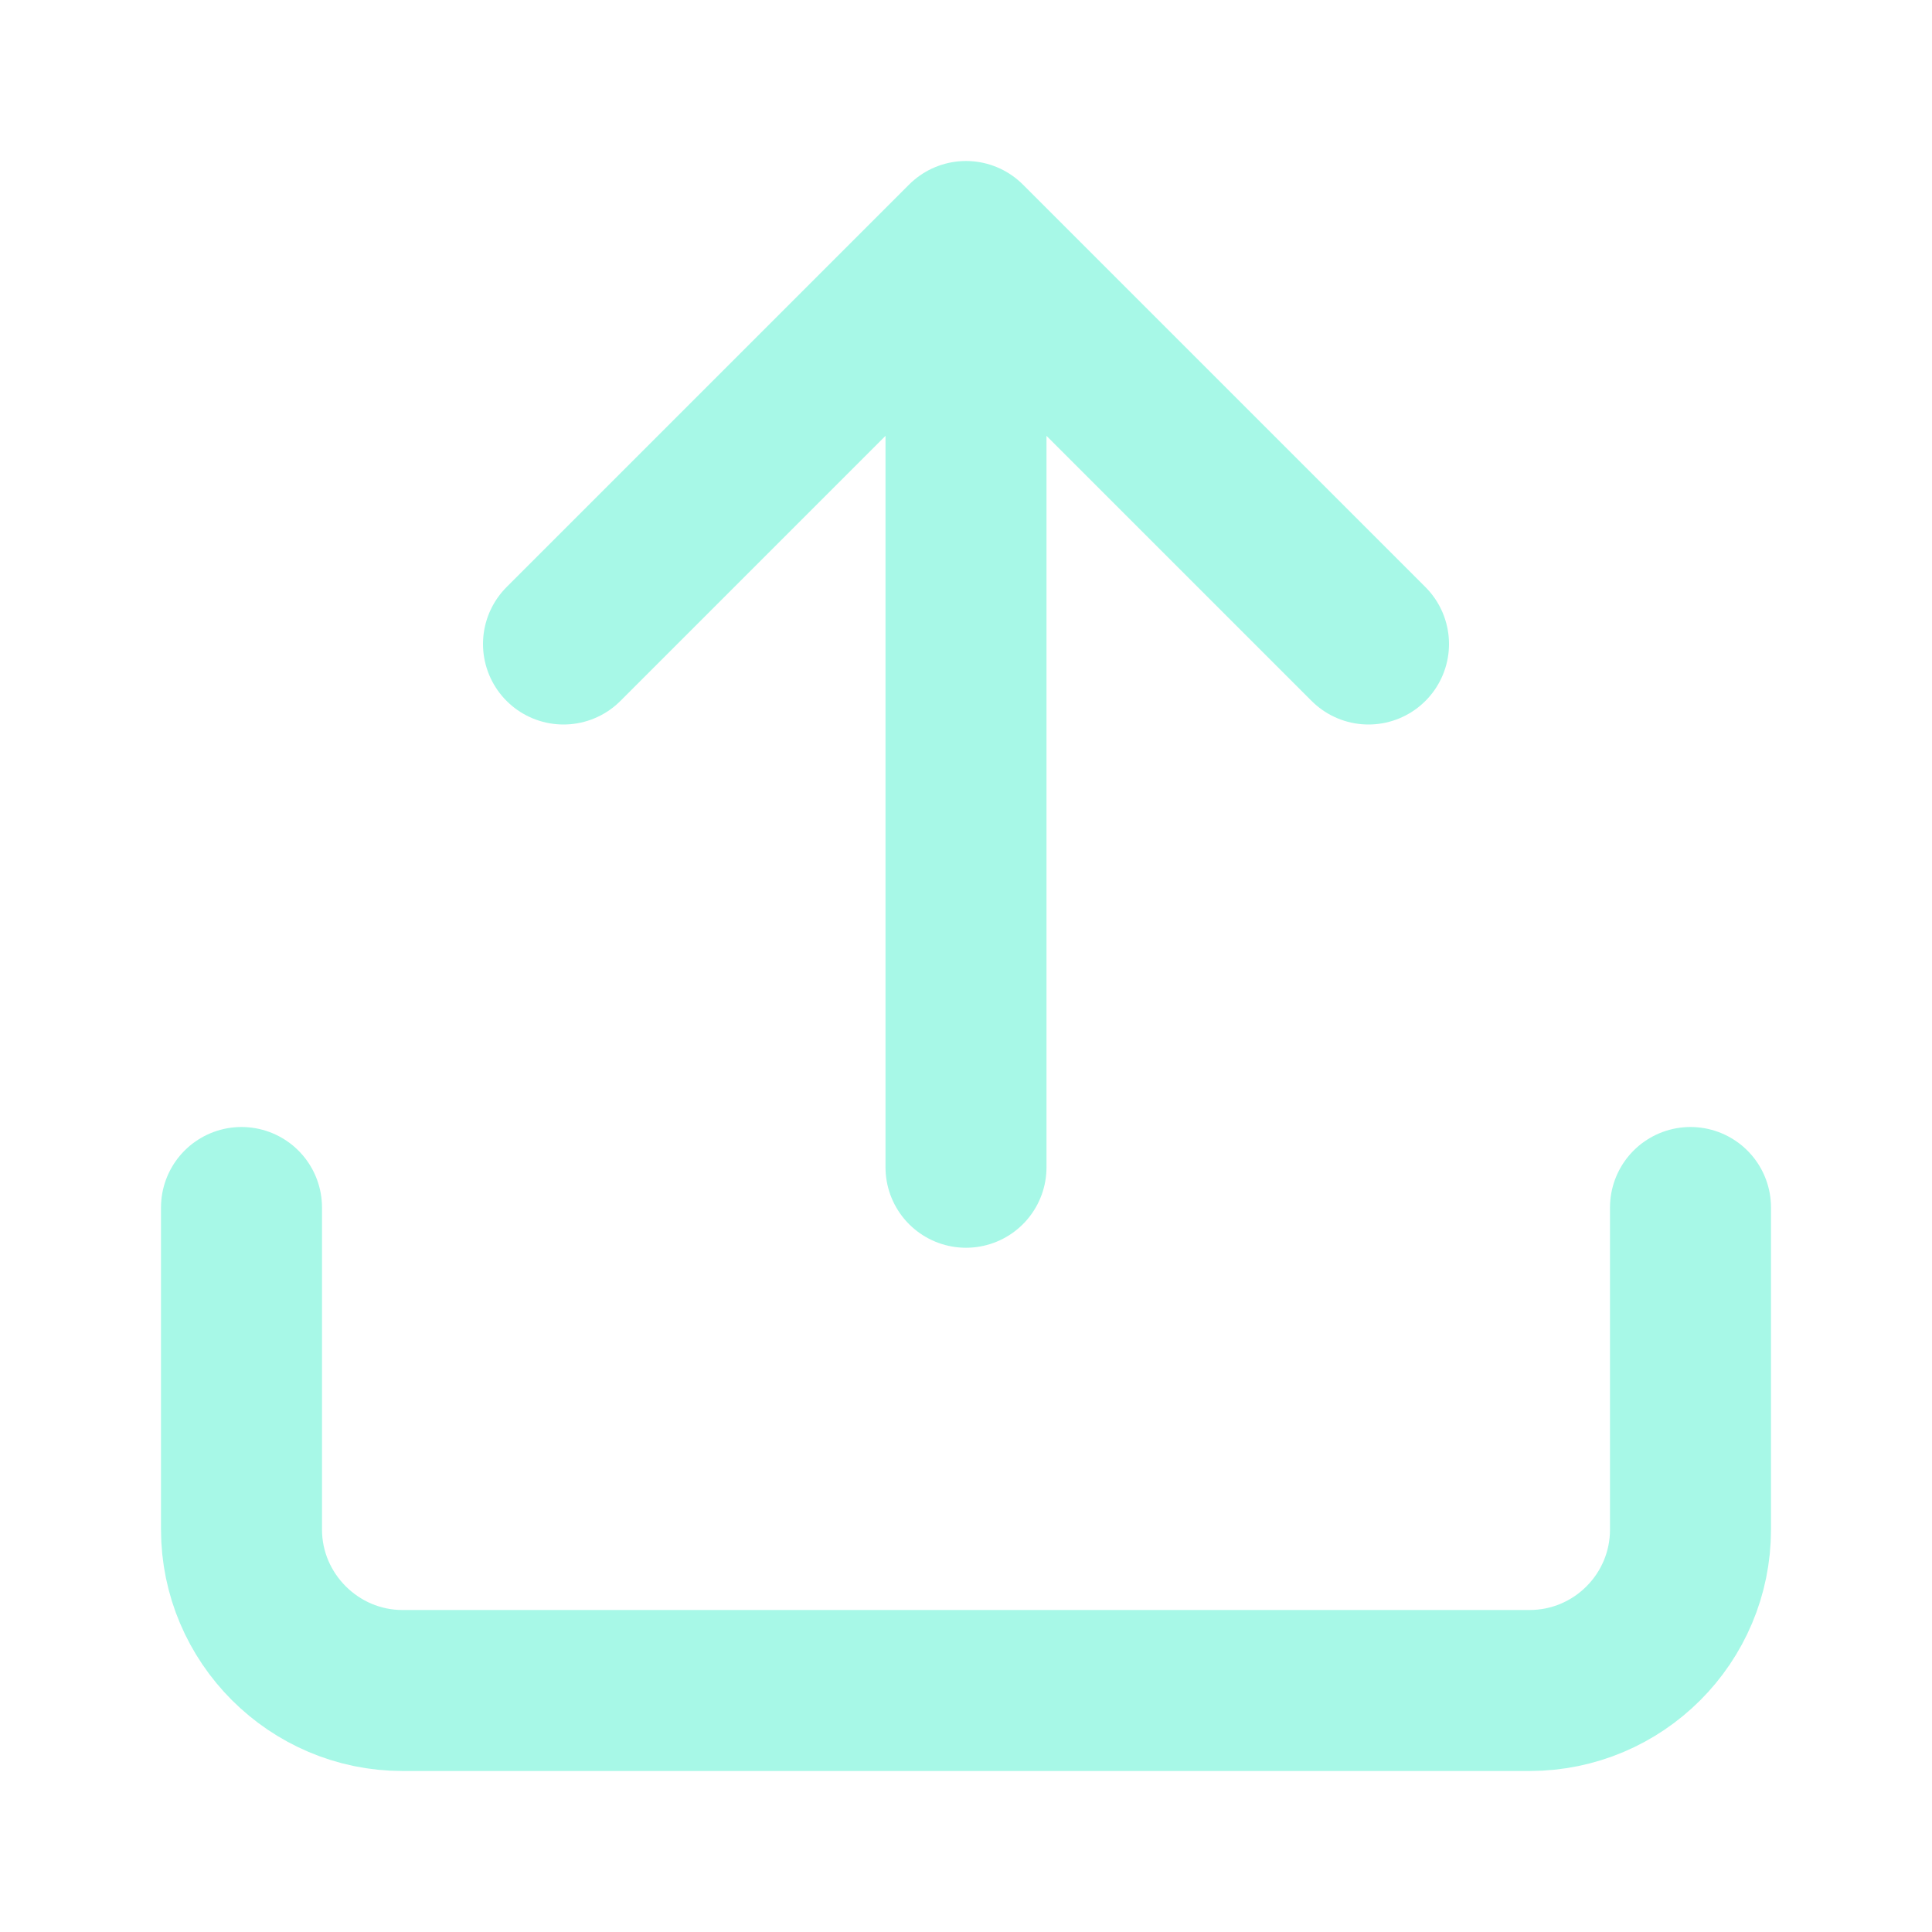
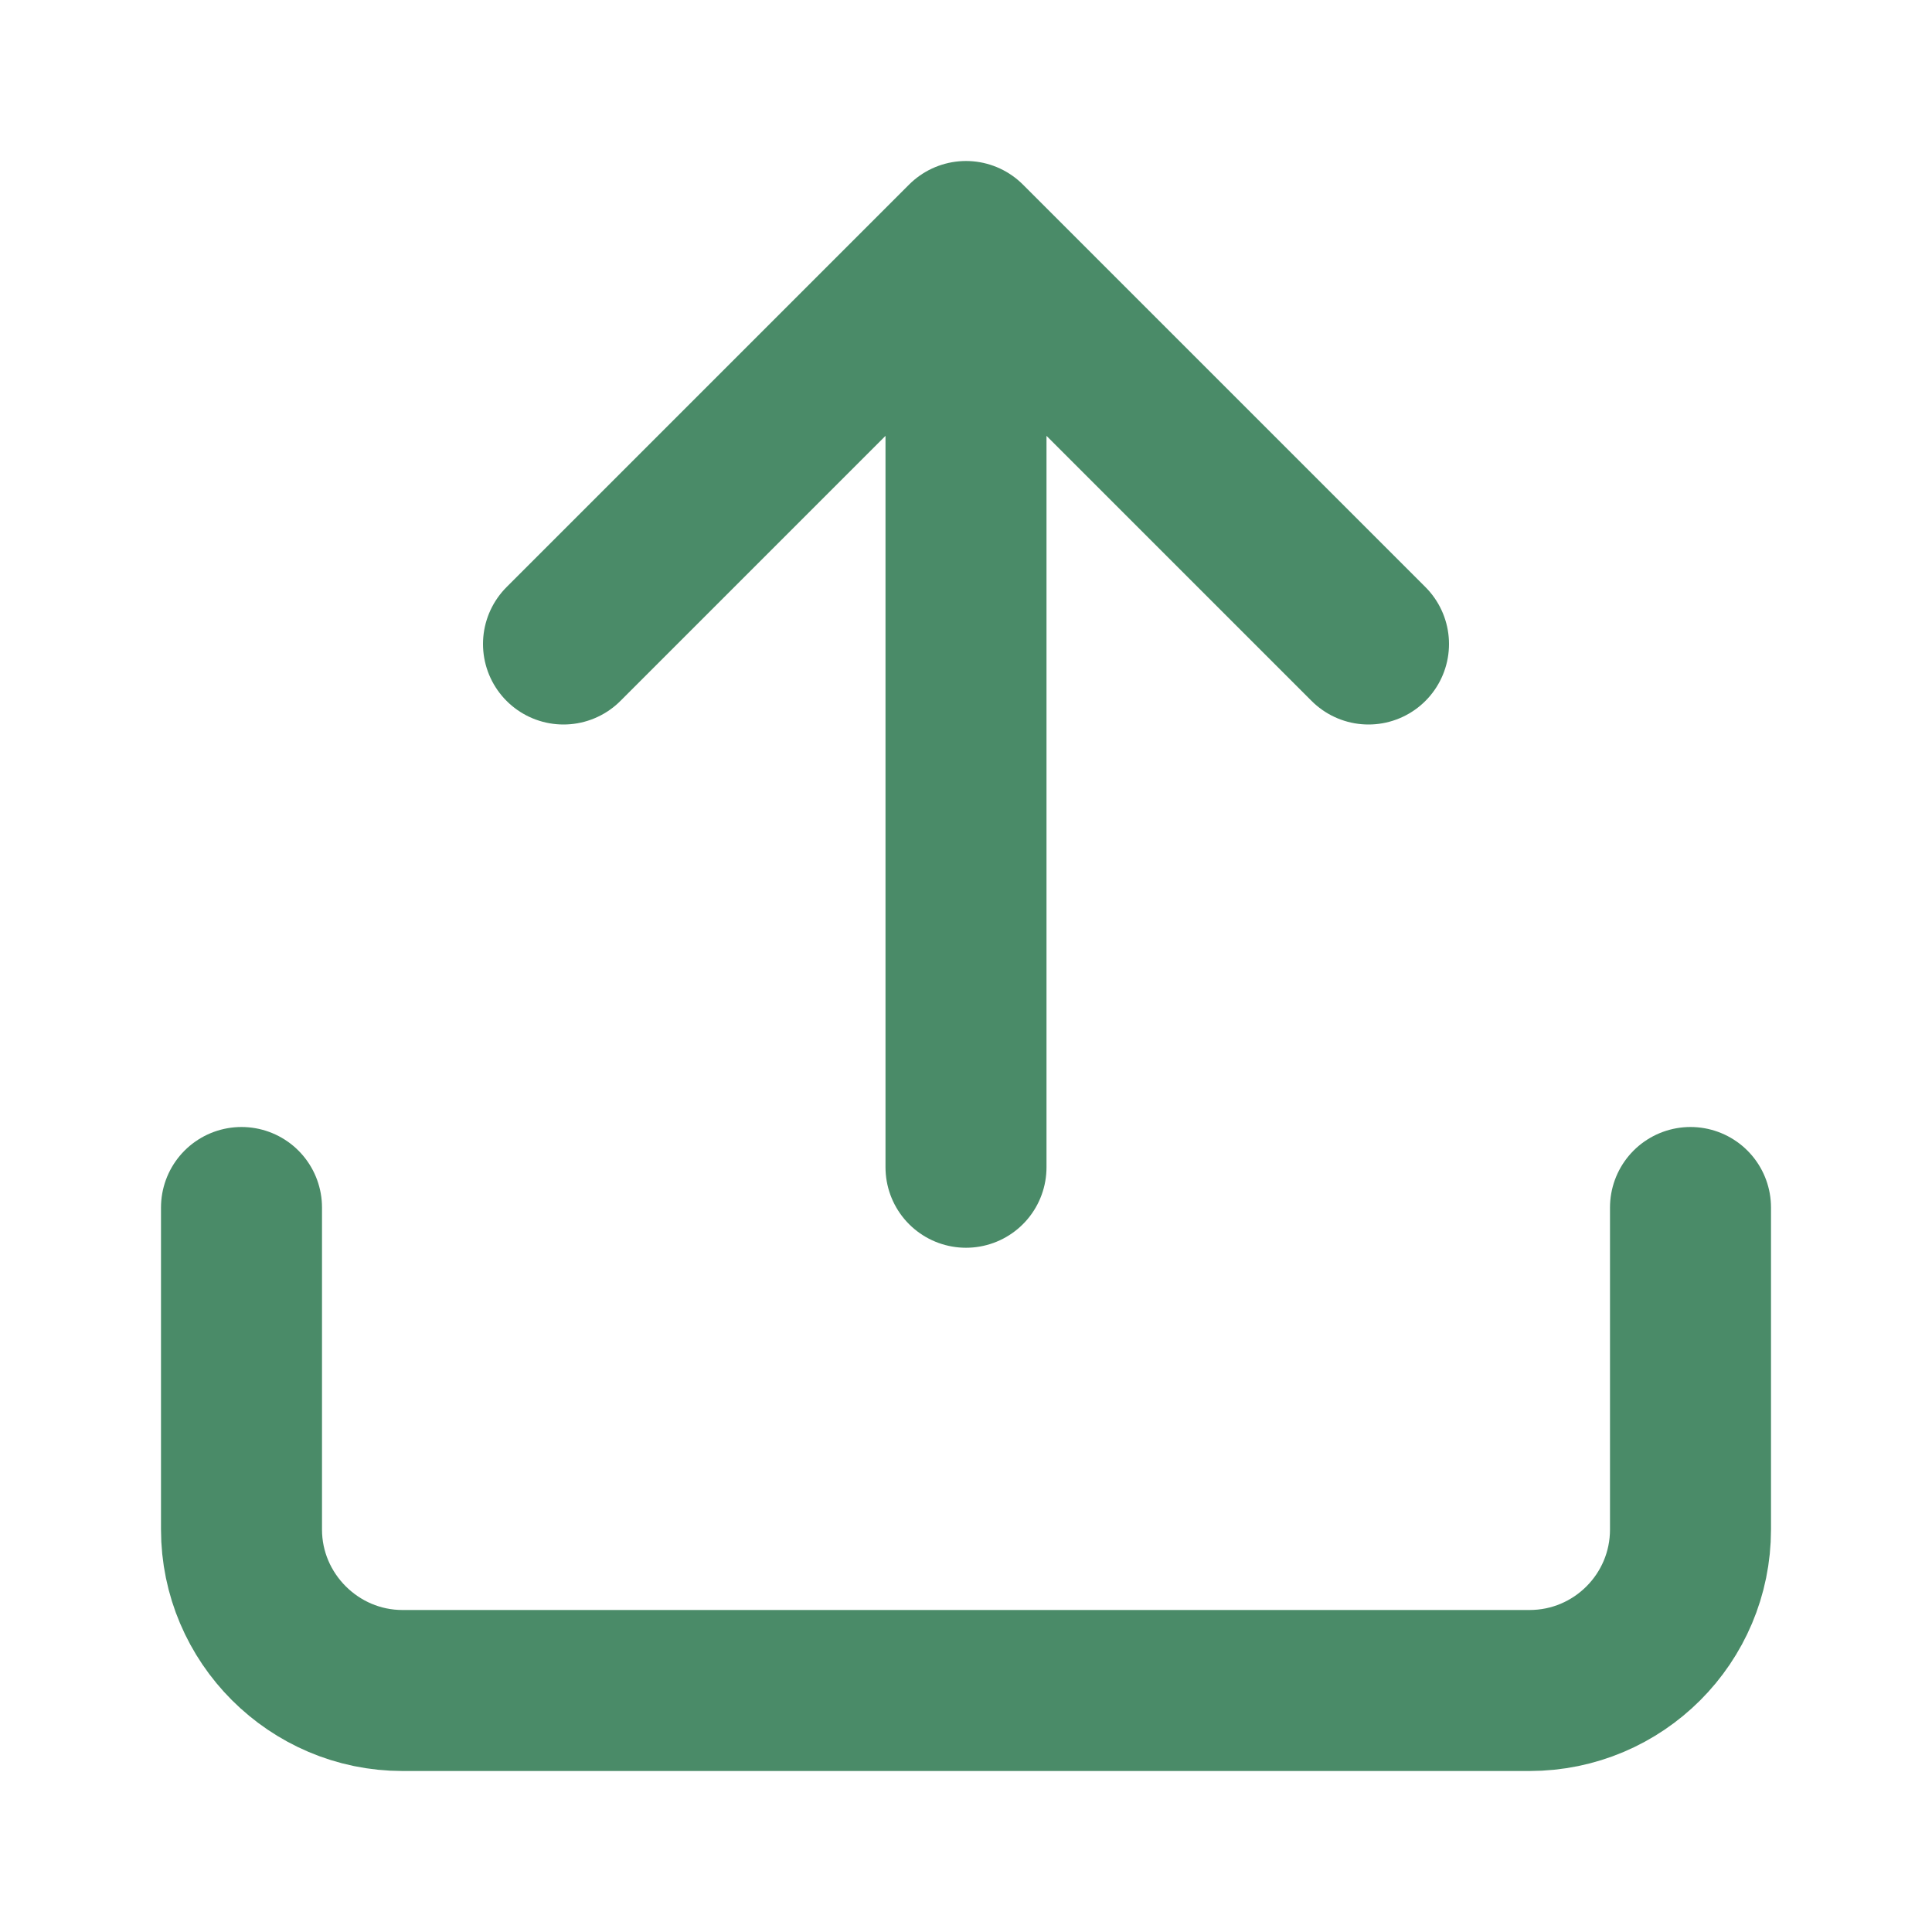
- <svg xmlns="http://www.w3.org/2000/svg" viewBox="0 0 24 24" fill="none" stroke="#a7f8e7" stroke-width="2" stroke-linecap="round" stroke-linejoin="round">
+ <svg xmlns="http://www.w3.org/2000/svg" viewBox="0 0 24 24" fill="none" stroke="#4a8b68" stroke-width="2" stroke-linecap="round" stroke-linejoin="round">
  <path d="M3 15v4c0 1.1.9 2 2 2h14a2 2 0 0 0 2-2v-4M17 8l-5-5-5 5M12 4.2v10.3" />
</svg>
